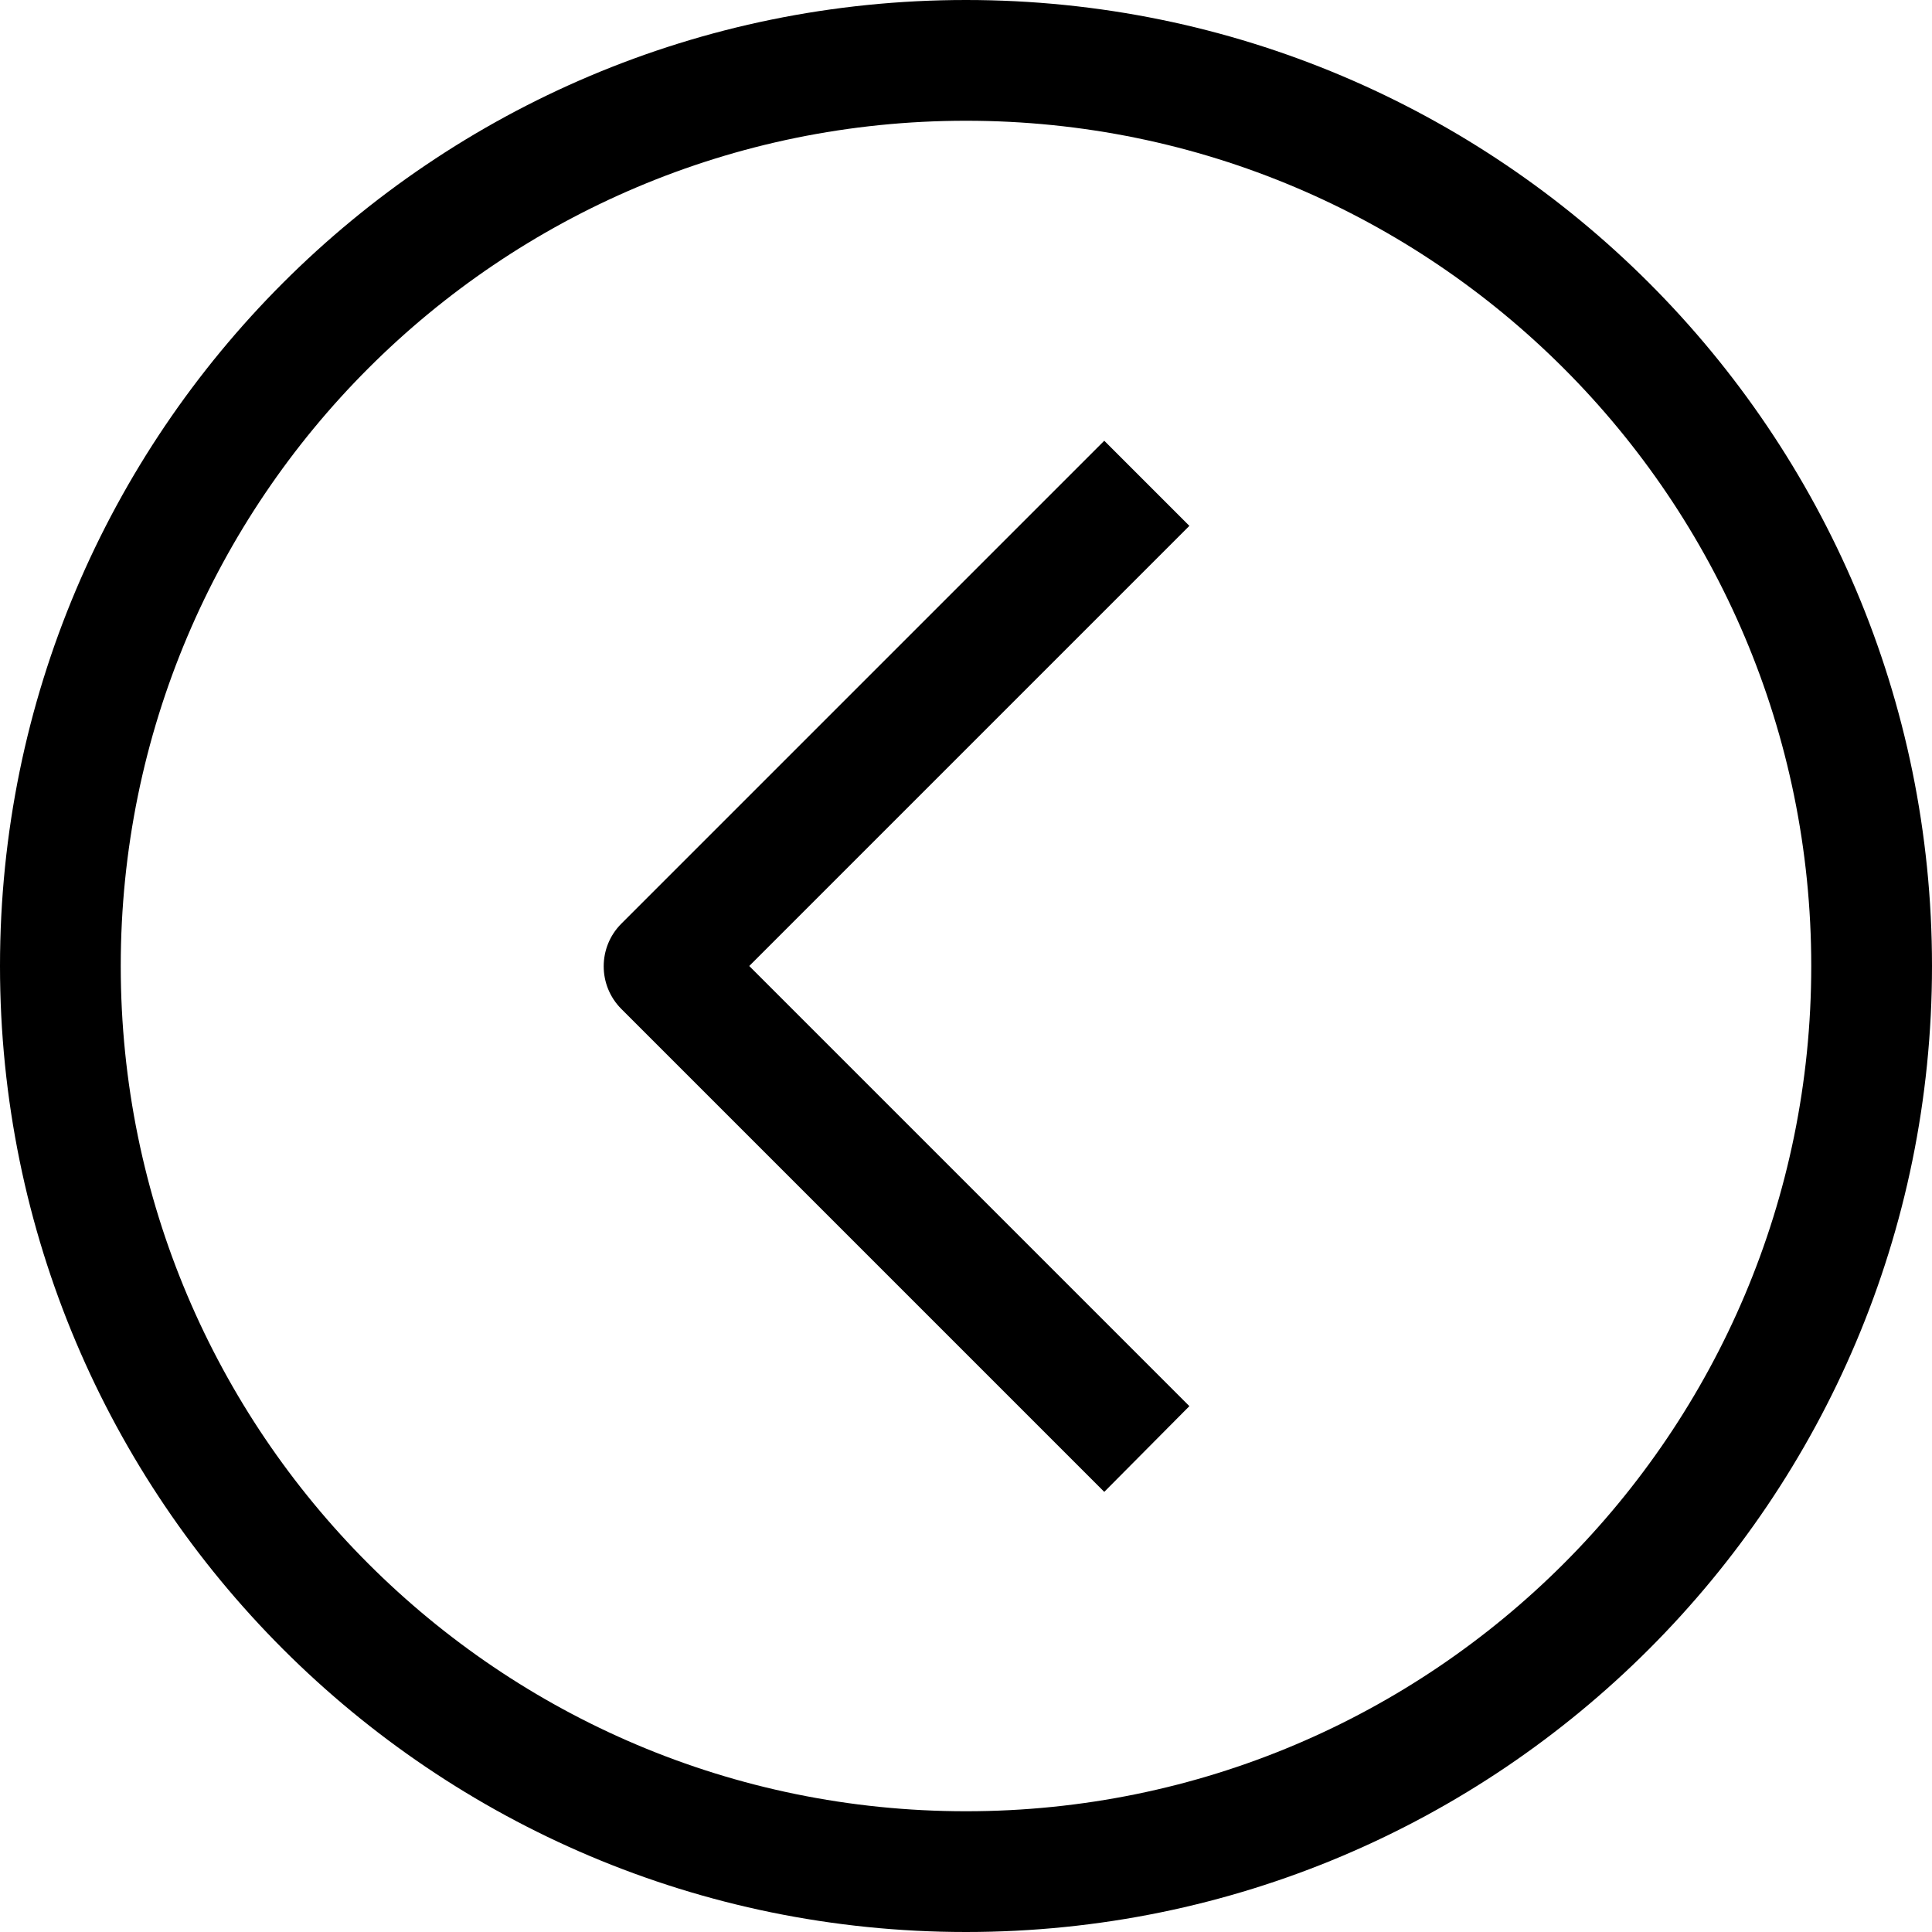
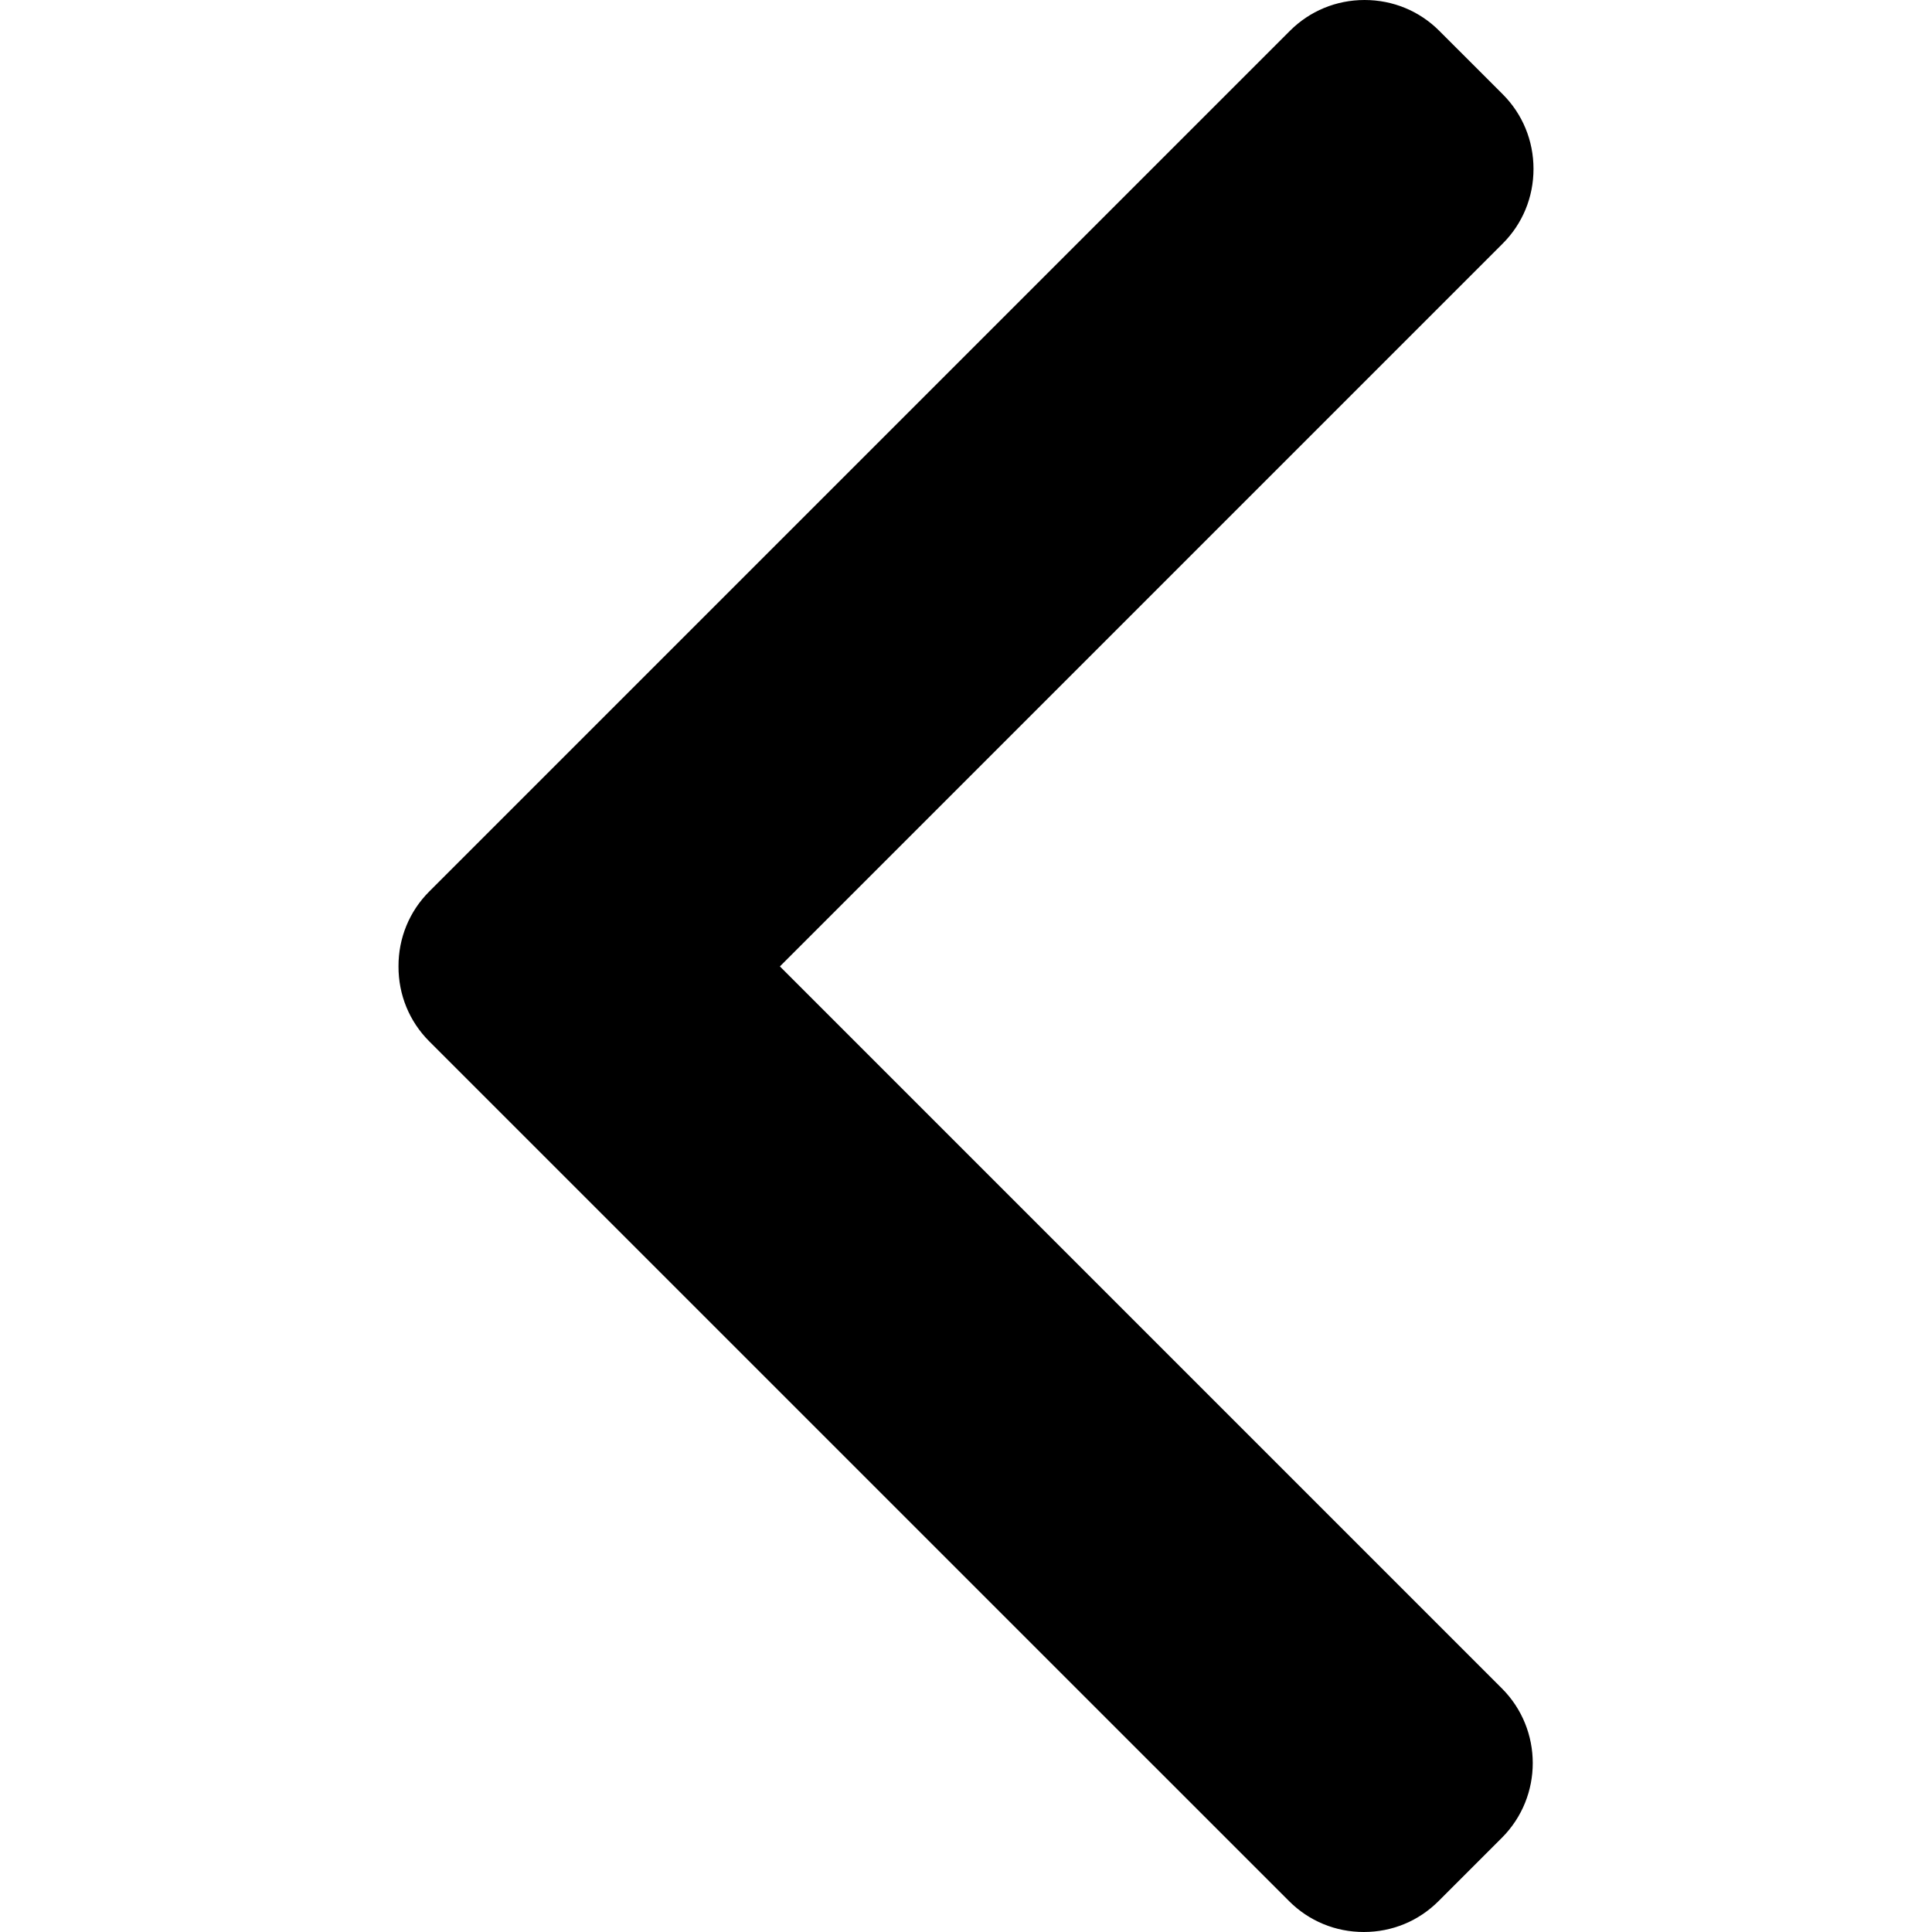
- <svg xmlns="http://www.w3.org/2000/svg" version="1.1" id="Capa_1" x="0px" y="0px" viewBox="0 0 512 512" style="enable-background:new 0 0 512 512;" xml:space="preserve">
+ <svg xmlns="http://www.w3.org/2000/svg" version="1.1" id="Layer_1" x="0px" y="0px" viewBox="0 0 492 492" style="enable-background:new 0 0 492 492;" xml:space="preserve">
  <g>
    <g>
-       <g>
-         <path d="M256,0C114.615,0,0,114.615,0,256s114.615,256,256,256s256-114.615,256-256S397.385,0,256,0z M256,480     C132.288,480,32,379.712,32,256S132.288,32,256,32s224,100.288,224,224S379.712,480,256,480z" />
-         <path d="M292.64,116.8l-128,128c-6.204,6.241-6.204,16.319,0,22.56l128,128l22.56-22.72L198.56,256L315.2,139.36L292.64,116.8z" />
-       </g>
+       <path d="M198.608,246.104L382.664,62.04c5.068-5.056,7.856-11.816,7.856-19.024c0-7.212-2.788-13.968-7.856-19.032l-16.128-16.12    C361.476,2.792,354.712,0,347.504,0s-13.964,2.792-19.028,7.864L109.328,227.008c-5.084,5.08-7.868,11.868-7.848,19.084    c-0.02,7.248,2.76,14.028,7.848,19.112l218.944,218.932c5.064,5.072,11.82,7.864,19.032,7.864c7.208,0,13.964-2.792,19.032-7.864    l16.124-16.12c10.492-10.492,10.492-27.572,0-38.06L198.608,246.104z" />
    </g>
  </g>
  <g>
</g>
  <g>
</g>
  <g>
</g>
  <g>
</g>
  <g>
</g>
  <g>
</g>
  <g>
</g>
  <g>
</g>
  <g>
</g>
  <g>
</g>
  <g>
</g>
  <g>
</g>
  <g>
</g>
  <g>
</g>
  <g>
</g>
</svg>
